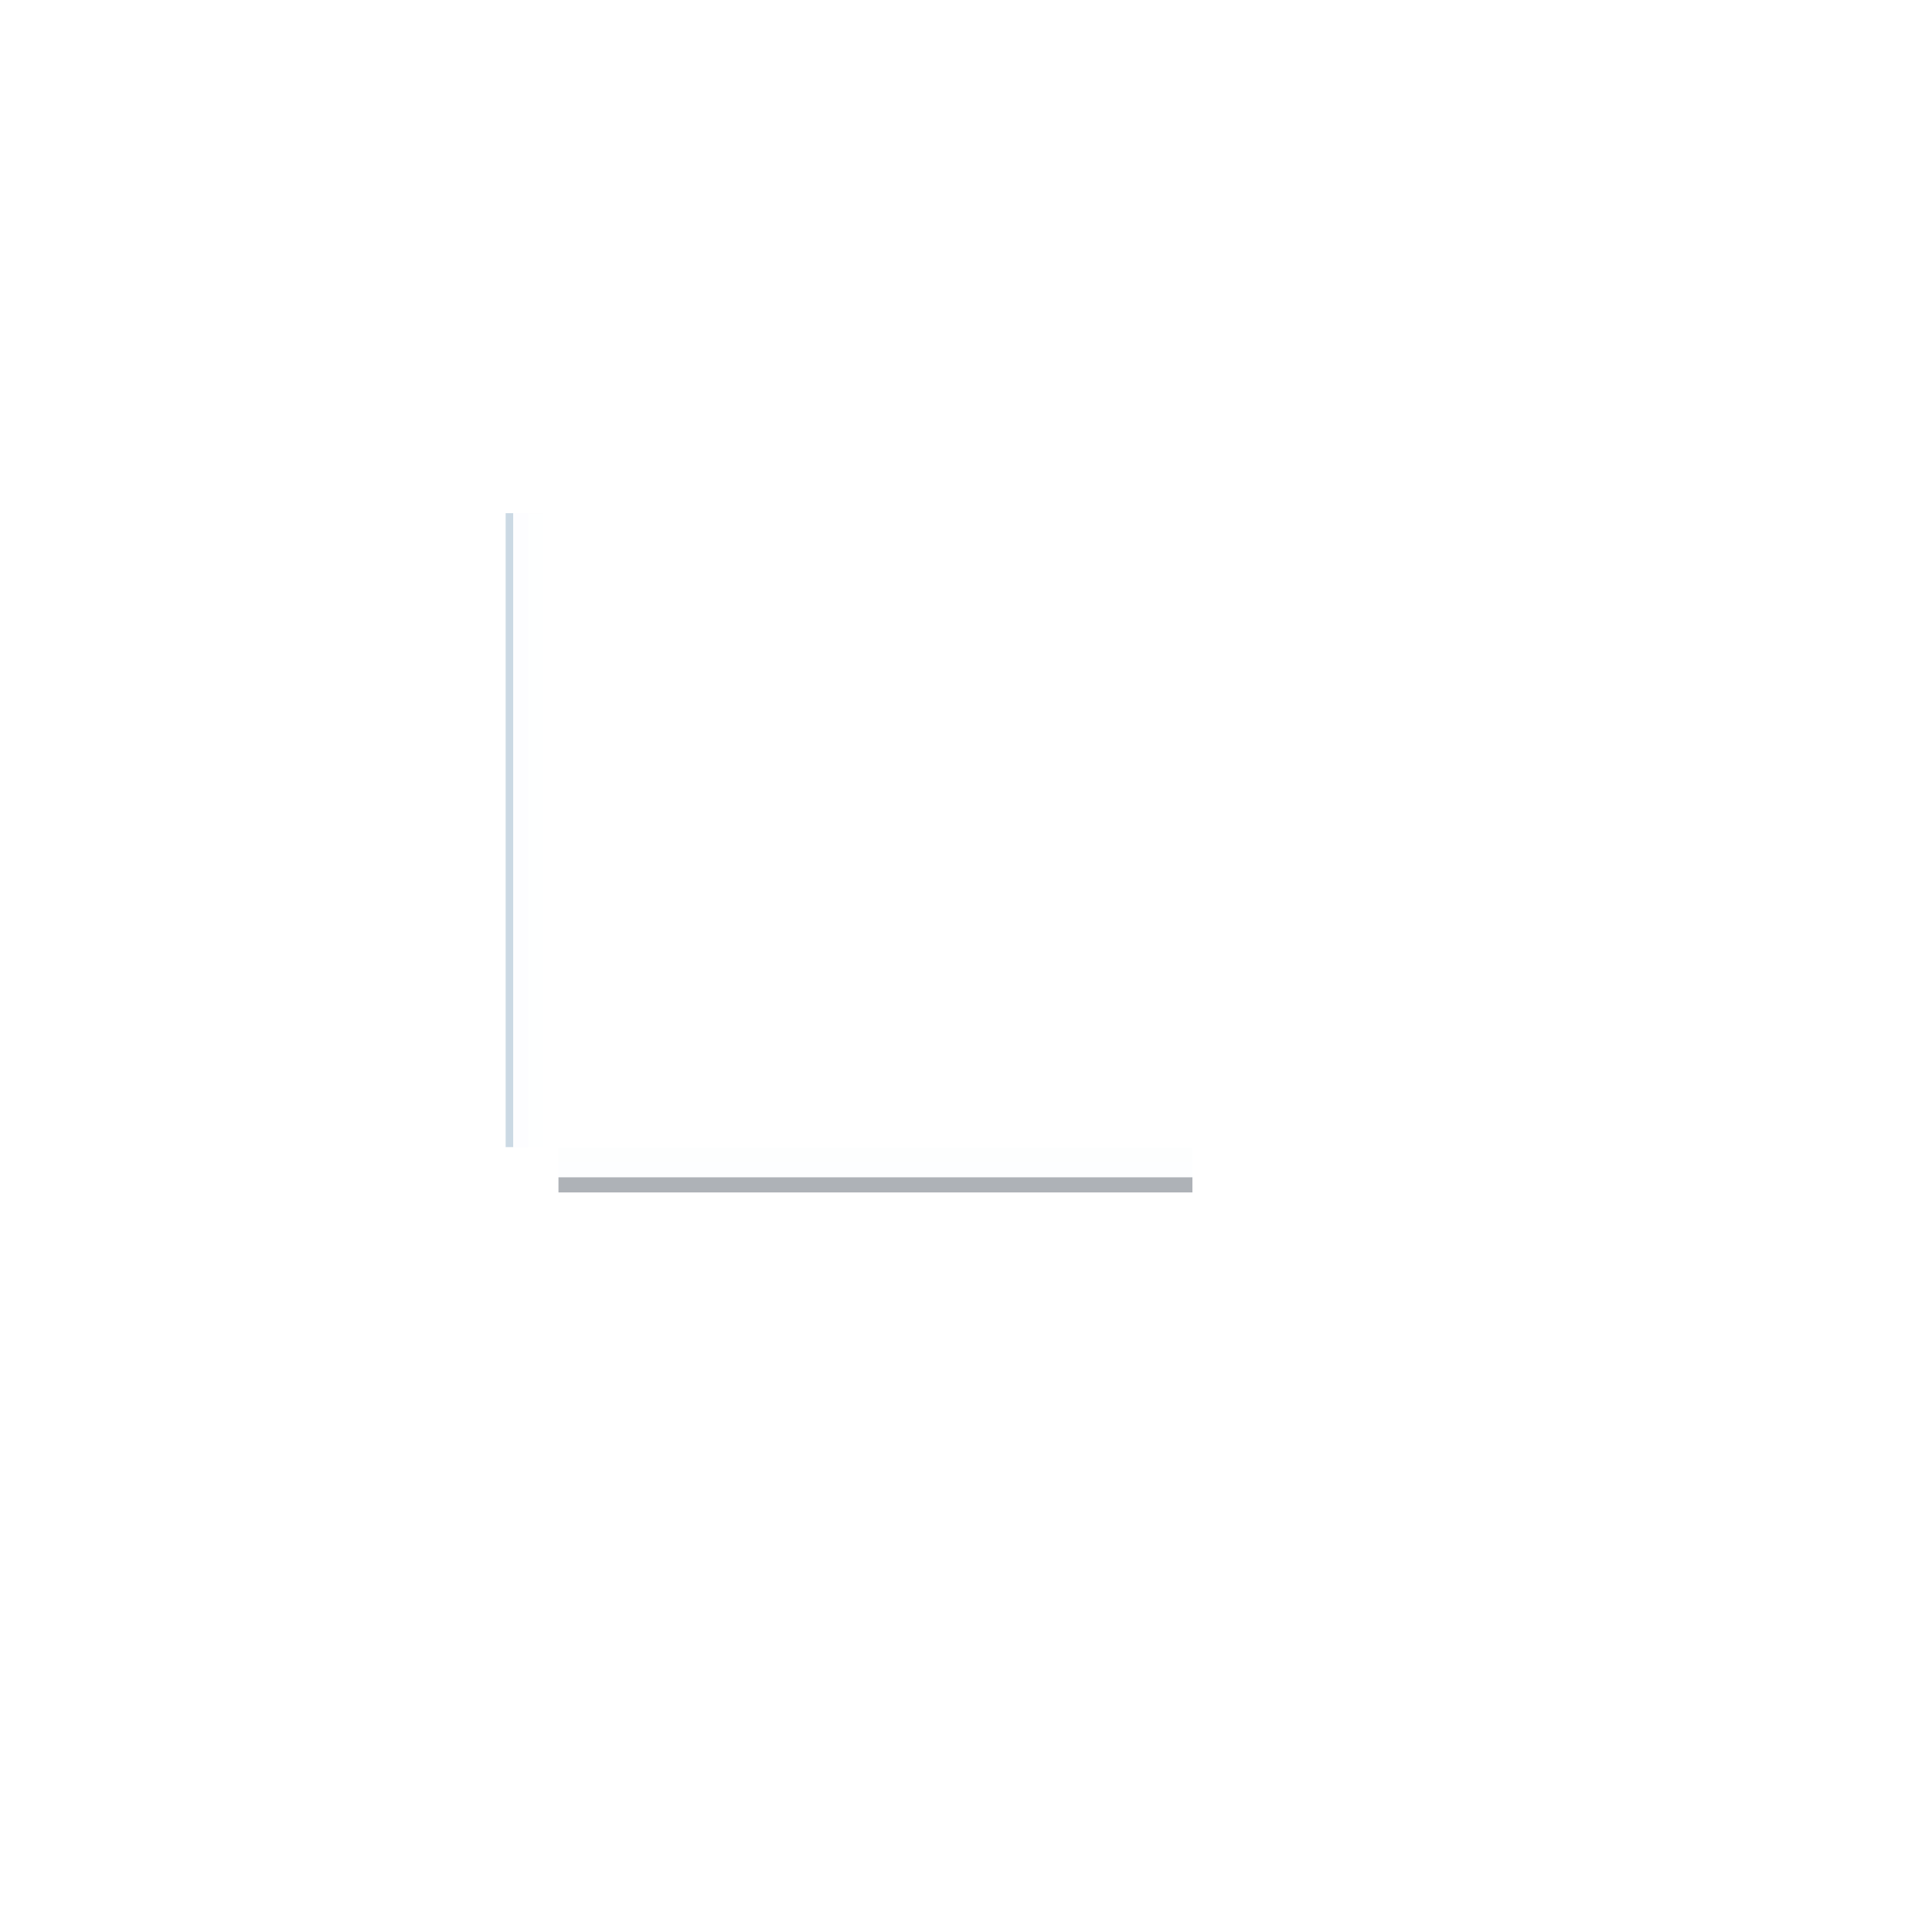
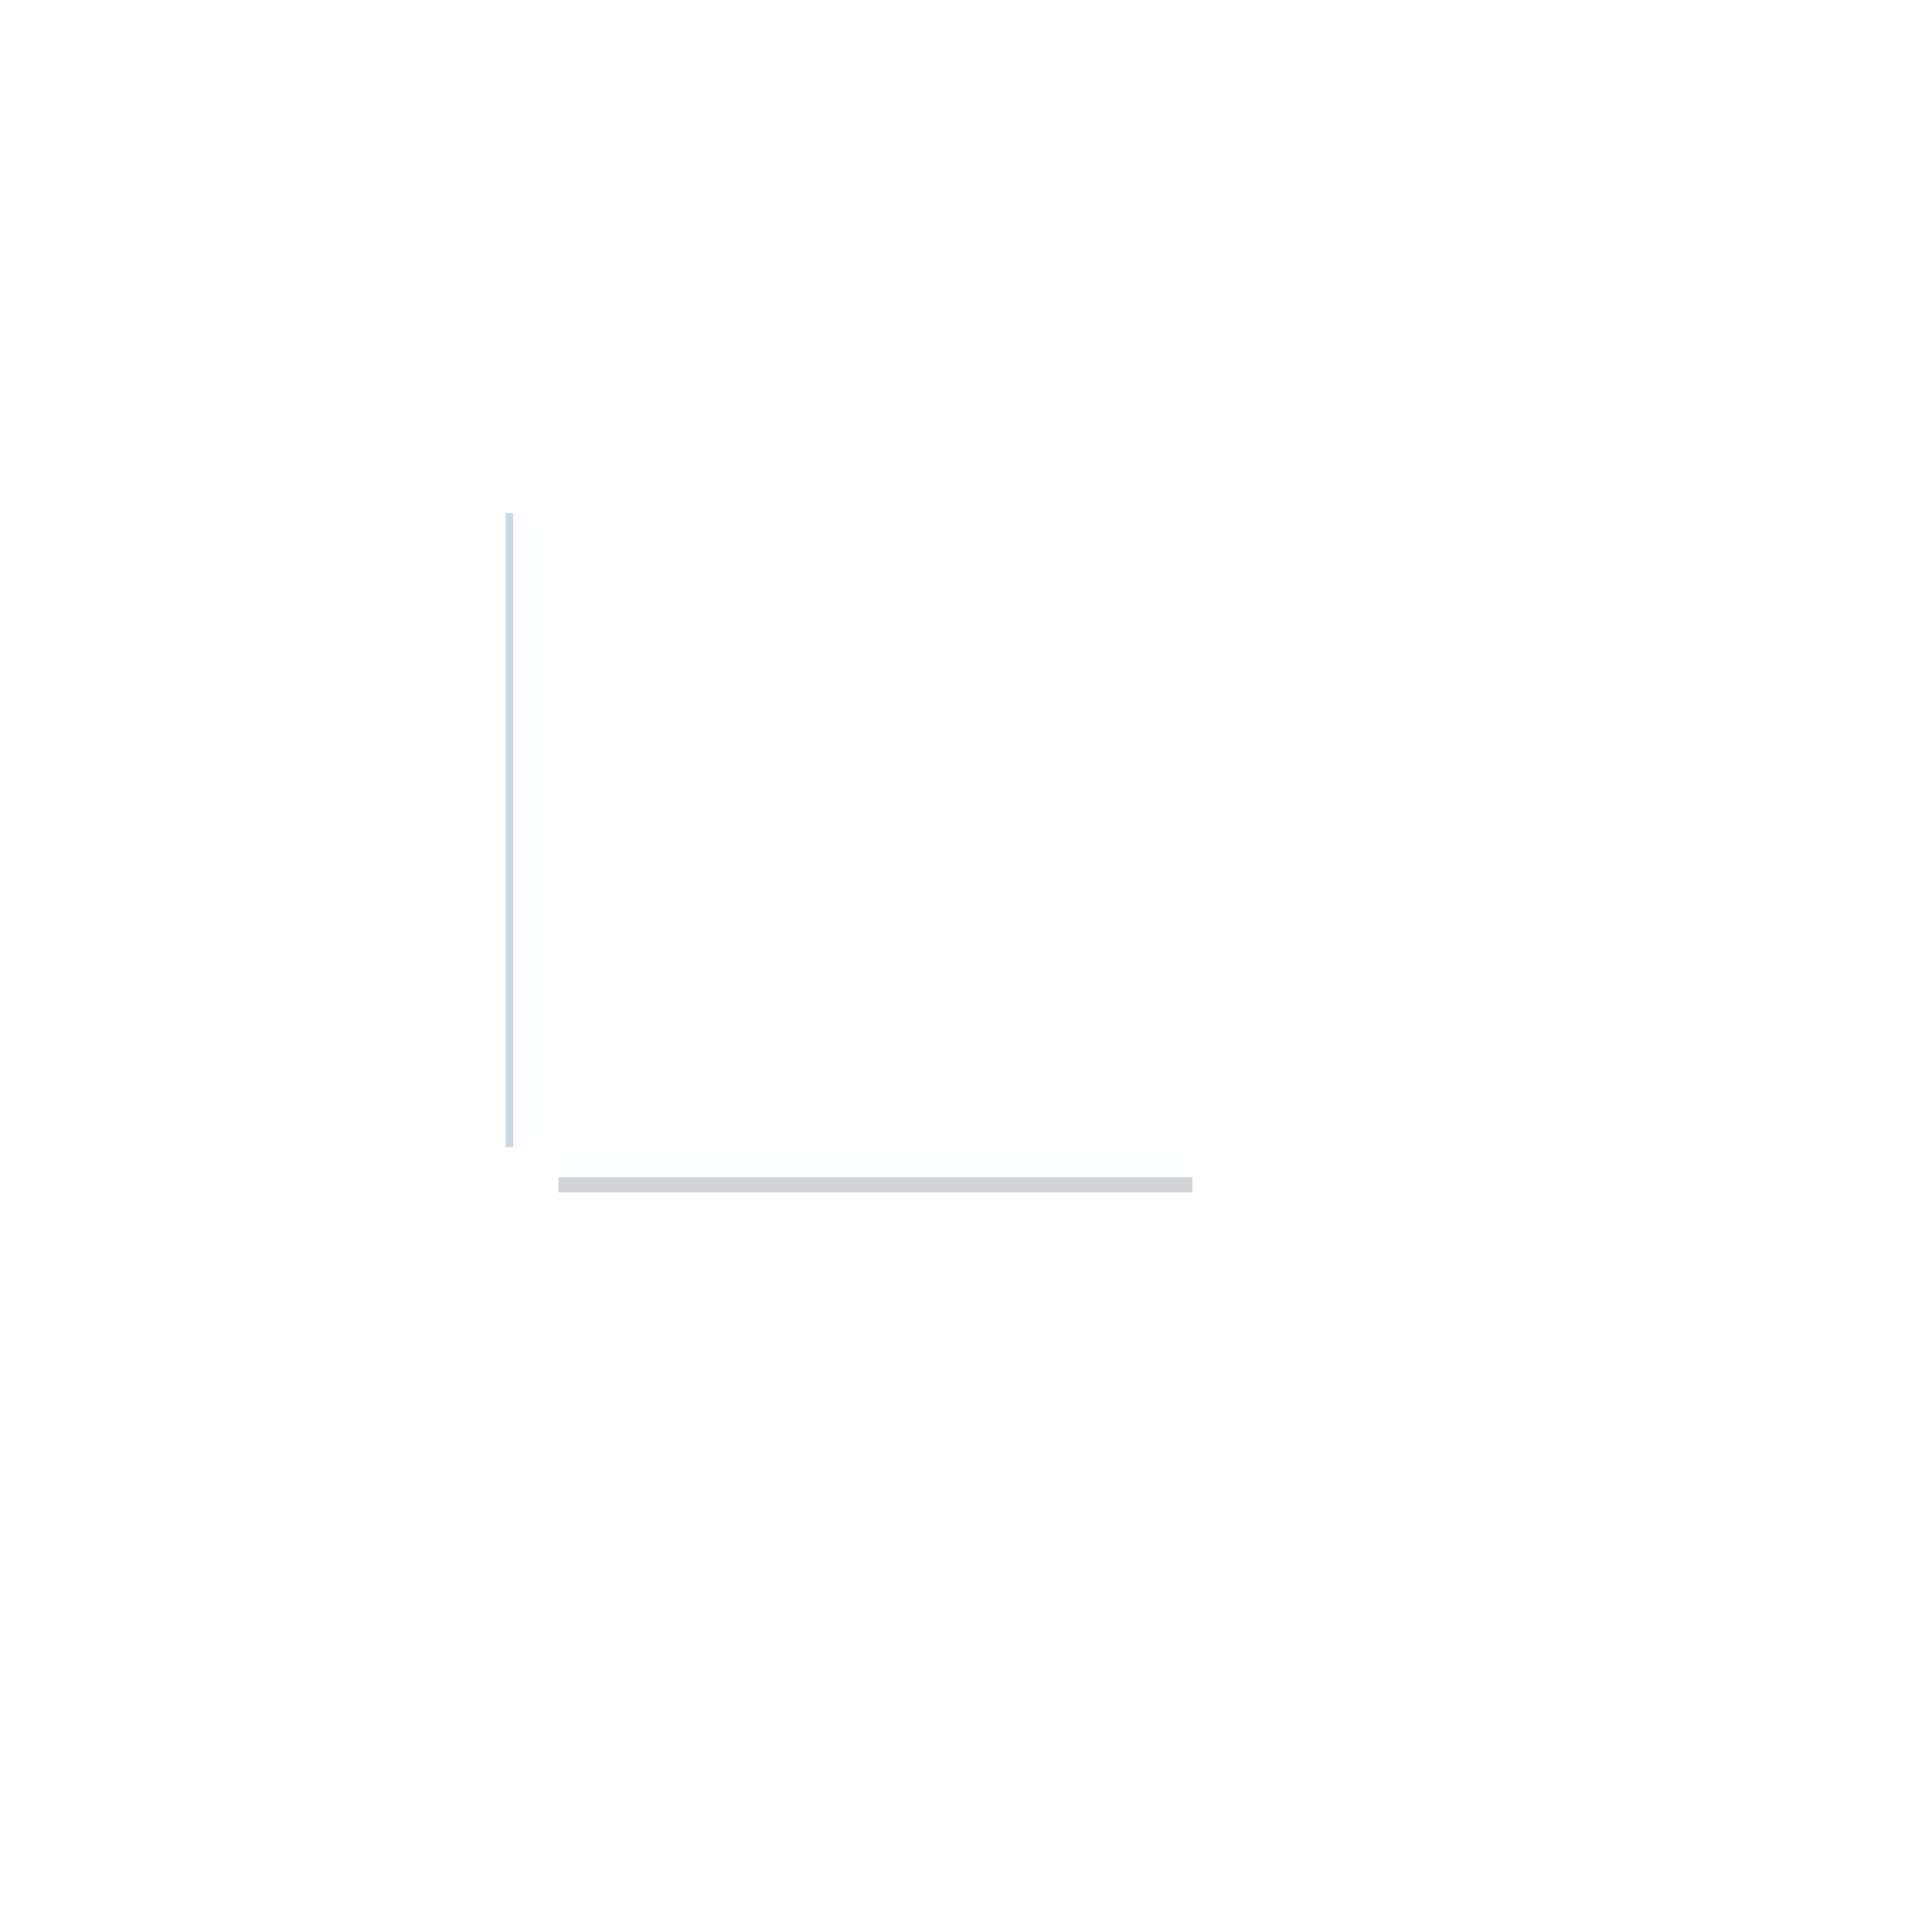
<svg xmlns="http://www.w3.org/2000/svg" width="128" height="128" id="svg2" version="1.0">
  <defs id="defs4">
    <linearGradient id="linearGradient4213">
      <stop id="stop4215" offset="0" style="stop-color:#000000;stop-opacity:1;" />
      <stop id="stop4217" offset="1" style="stop-color:#000000;stop-opacity:0;" />
    </linearGradient>
    <linearGradient id="linearGradient3272">
      <stop style="stop-color:white;stop-opacity:1;" offset="0" id="stop3274" />
      <stop style="stop-color:white;stop-opacity:0;" offset="1" id="stop3276" />
    </linearGradient>
  </defs>
  <g id="layer1">
    <g id="horizontal-line" transform="translate(26,45)">
      <rect style="opacity:0.01;fill:#0066ff;fill-opacity:1;fill-rule:nonzero;stroke:none;stroke-width:1;stroke-linecap:round;stroke-linejoin:round;stroke-miterlimit:4;stroke-dasharray:none;stroke-dashoffset:0;stroke-opacity:1" id="rect4223" width="42" height="1" x="11" y="32" />
-       <rect y="33" x="11" height="1" width="42" id="rect4209" style="opacity:1;fill:#192432;fill-opacity:0.349;fill-rule:nonzero;stroke:none;stroke-width:1;stroke-linecap:round;stroke-linejoin:round;stroke-miterlimit:4;stroke-dasharray:none;stroke-dashoffset:0;stroke-opacity:1" />
+       <rect y="33" x="11" height="1" width="42" id="rect4209" style="opacity:1;fill:#192432;fill-opacity:0.2;fill-rule:nonzero;stroke:none;stroke-width:1;stroke-linecap:round;stroke-linejoin:round;stroke-miterlimit:4;stroke-dasharray:none;stroke-dashoffset:0;stroke-opacity:1" />
      <rect style="opacity:0.009;fill:#008080;fill-opacity:1;fill-rule:nonzero;stroke:none;stroke-width:1;stroke-linecap:round;stroke-linejoin:round;stroke-miterlimit:4;stroke-dasharray:none;stroke-dashoffset:0;stroke-opacity:1" id="rect2706" width="42" height="1" x="11" y="31" />
    </g>
    <g id="vertical-line" transform="translate(26,45)">
      <rect transform="rotate(-90)" y="8" x="-31" height="1" width="42" id="rect4227" style="opacity:0.01;fill:#0000ff;fill-opacity:1;fill-rule:nonzero;stroke:none;stroke-width:1;stroke-linecap:round;stroke-linejoin:round;stroke-miterlimit:4;stroke-dasharray:none;stroke-dashoffset:0;stroke-opacity:1" />
      <rect transform="rotate(-90)" style="opacity:0.005;fill:#008080;fill-opacity:1;fill-rule:nonzero;stroke:none;stroke-width:1;stroke-linecap:round;stroke-linejoin:round;stroke-miterlimit:4;stroke-dasharray:none;stroke-dashoffset:0;stroke-opacity:1" id="rect4229" width="42" height="1" x="-31" y="9" />
      <rect y="7.5" x="-31" height="0.5" width="42" id="rect2721" style="opacity:0.251;fill:#306994;fill-opacity:1;fill-rule:nonzero;stroke:none;stroke-width:0.707;stroke-linecap:round;stroke-linejoin:round;stroke-miterlimit:4;stroke-dasharray:none;stroke-dashoffset:0;stroke-opacity:1" transform="rotate(-90)" />
    </g>
  </g>
</svg>
